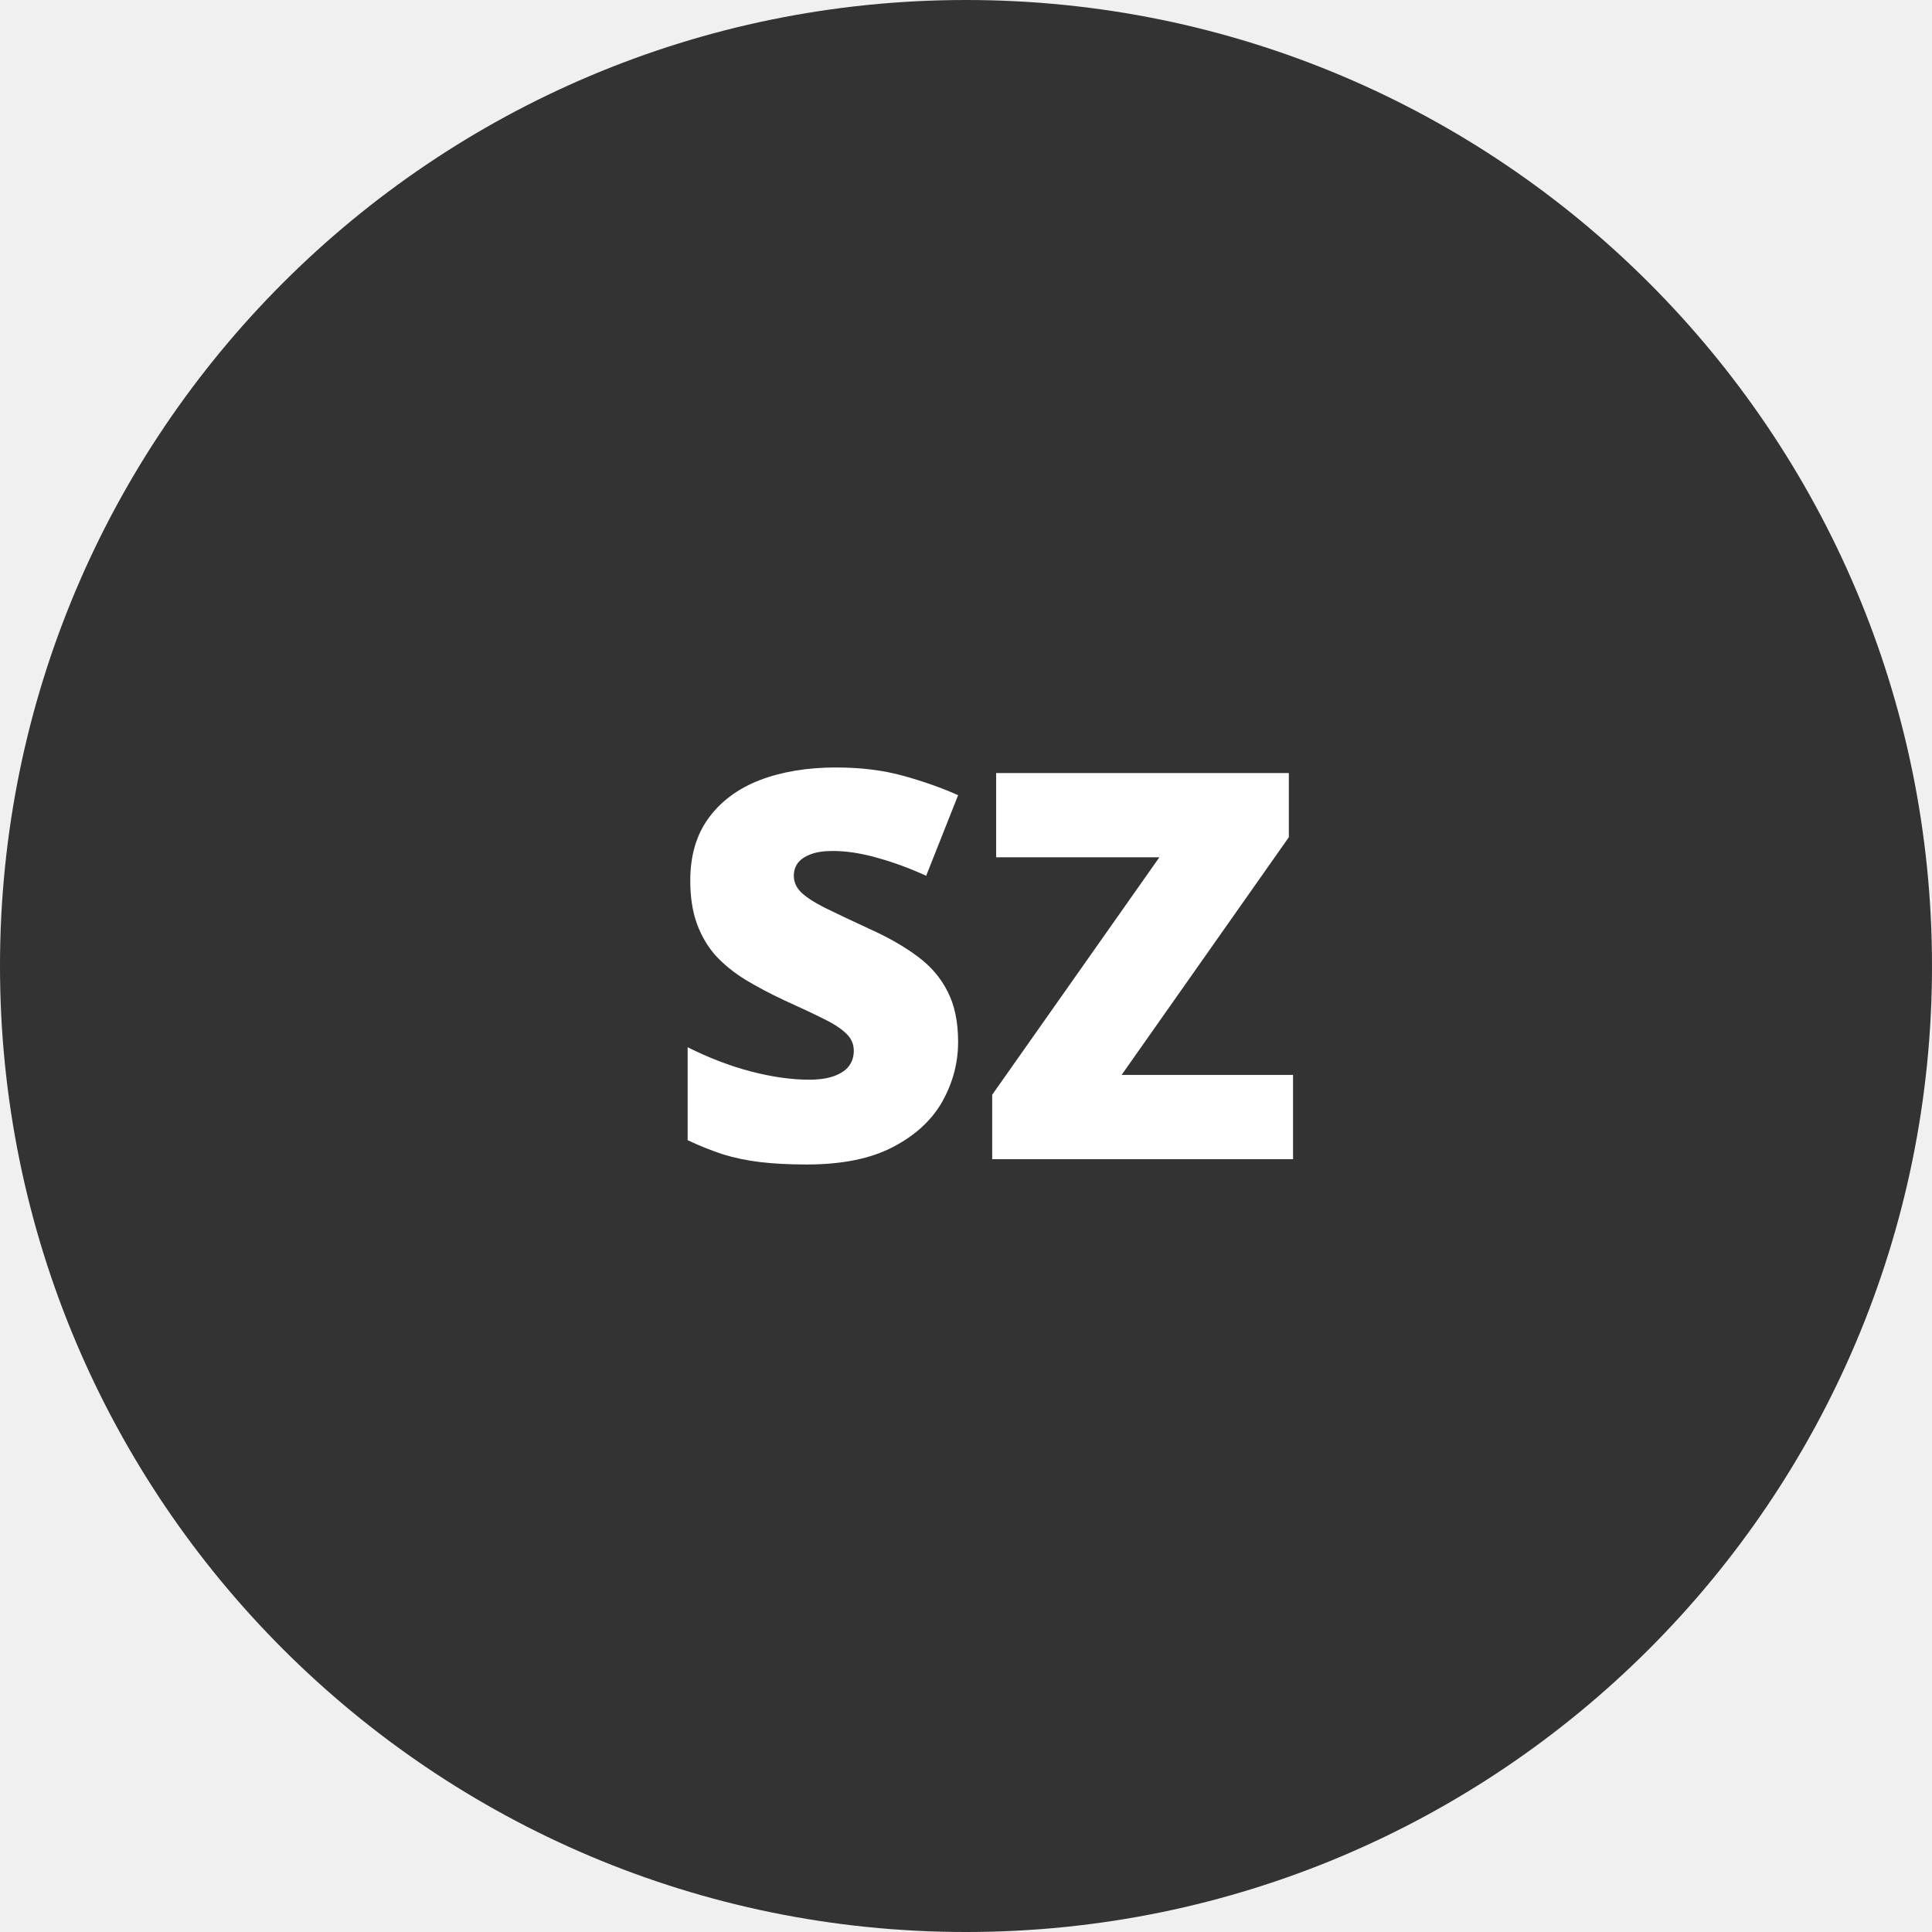
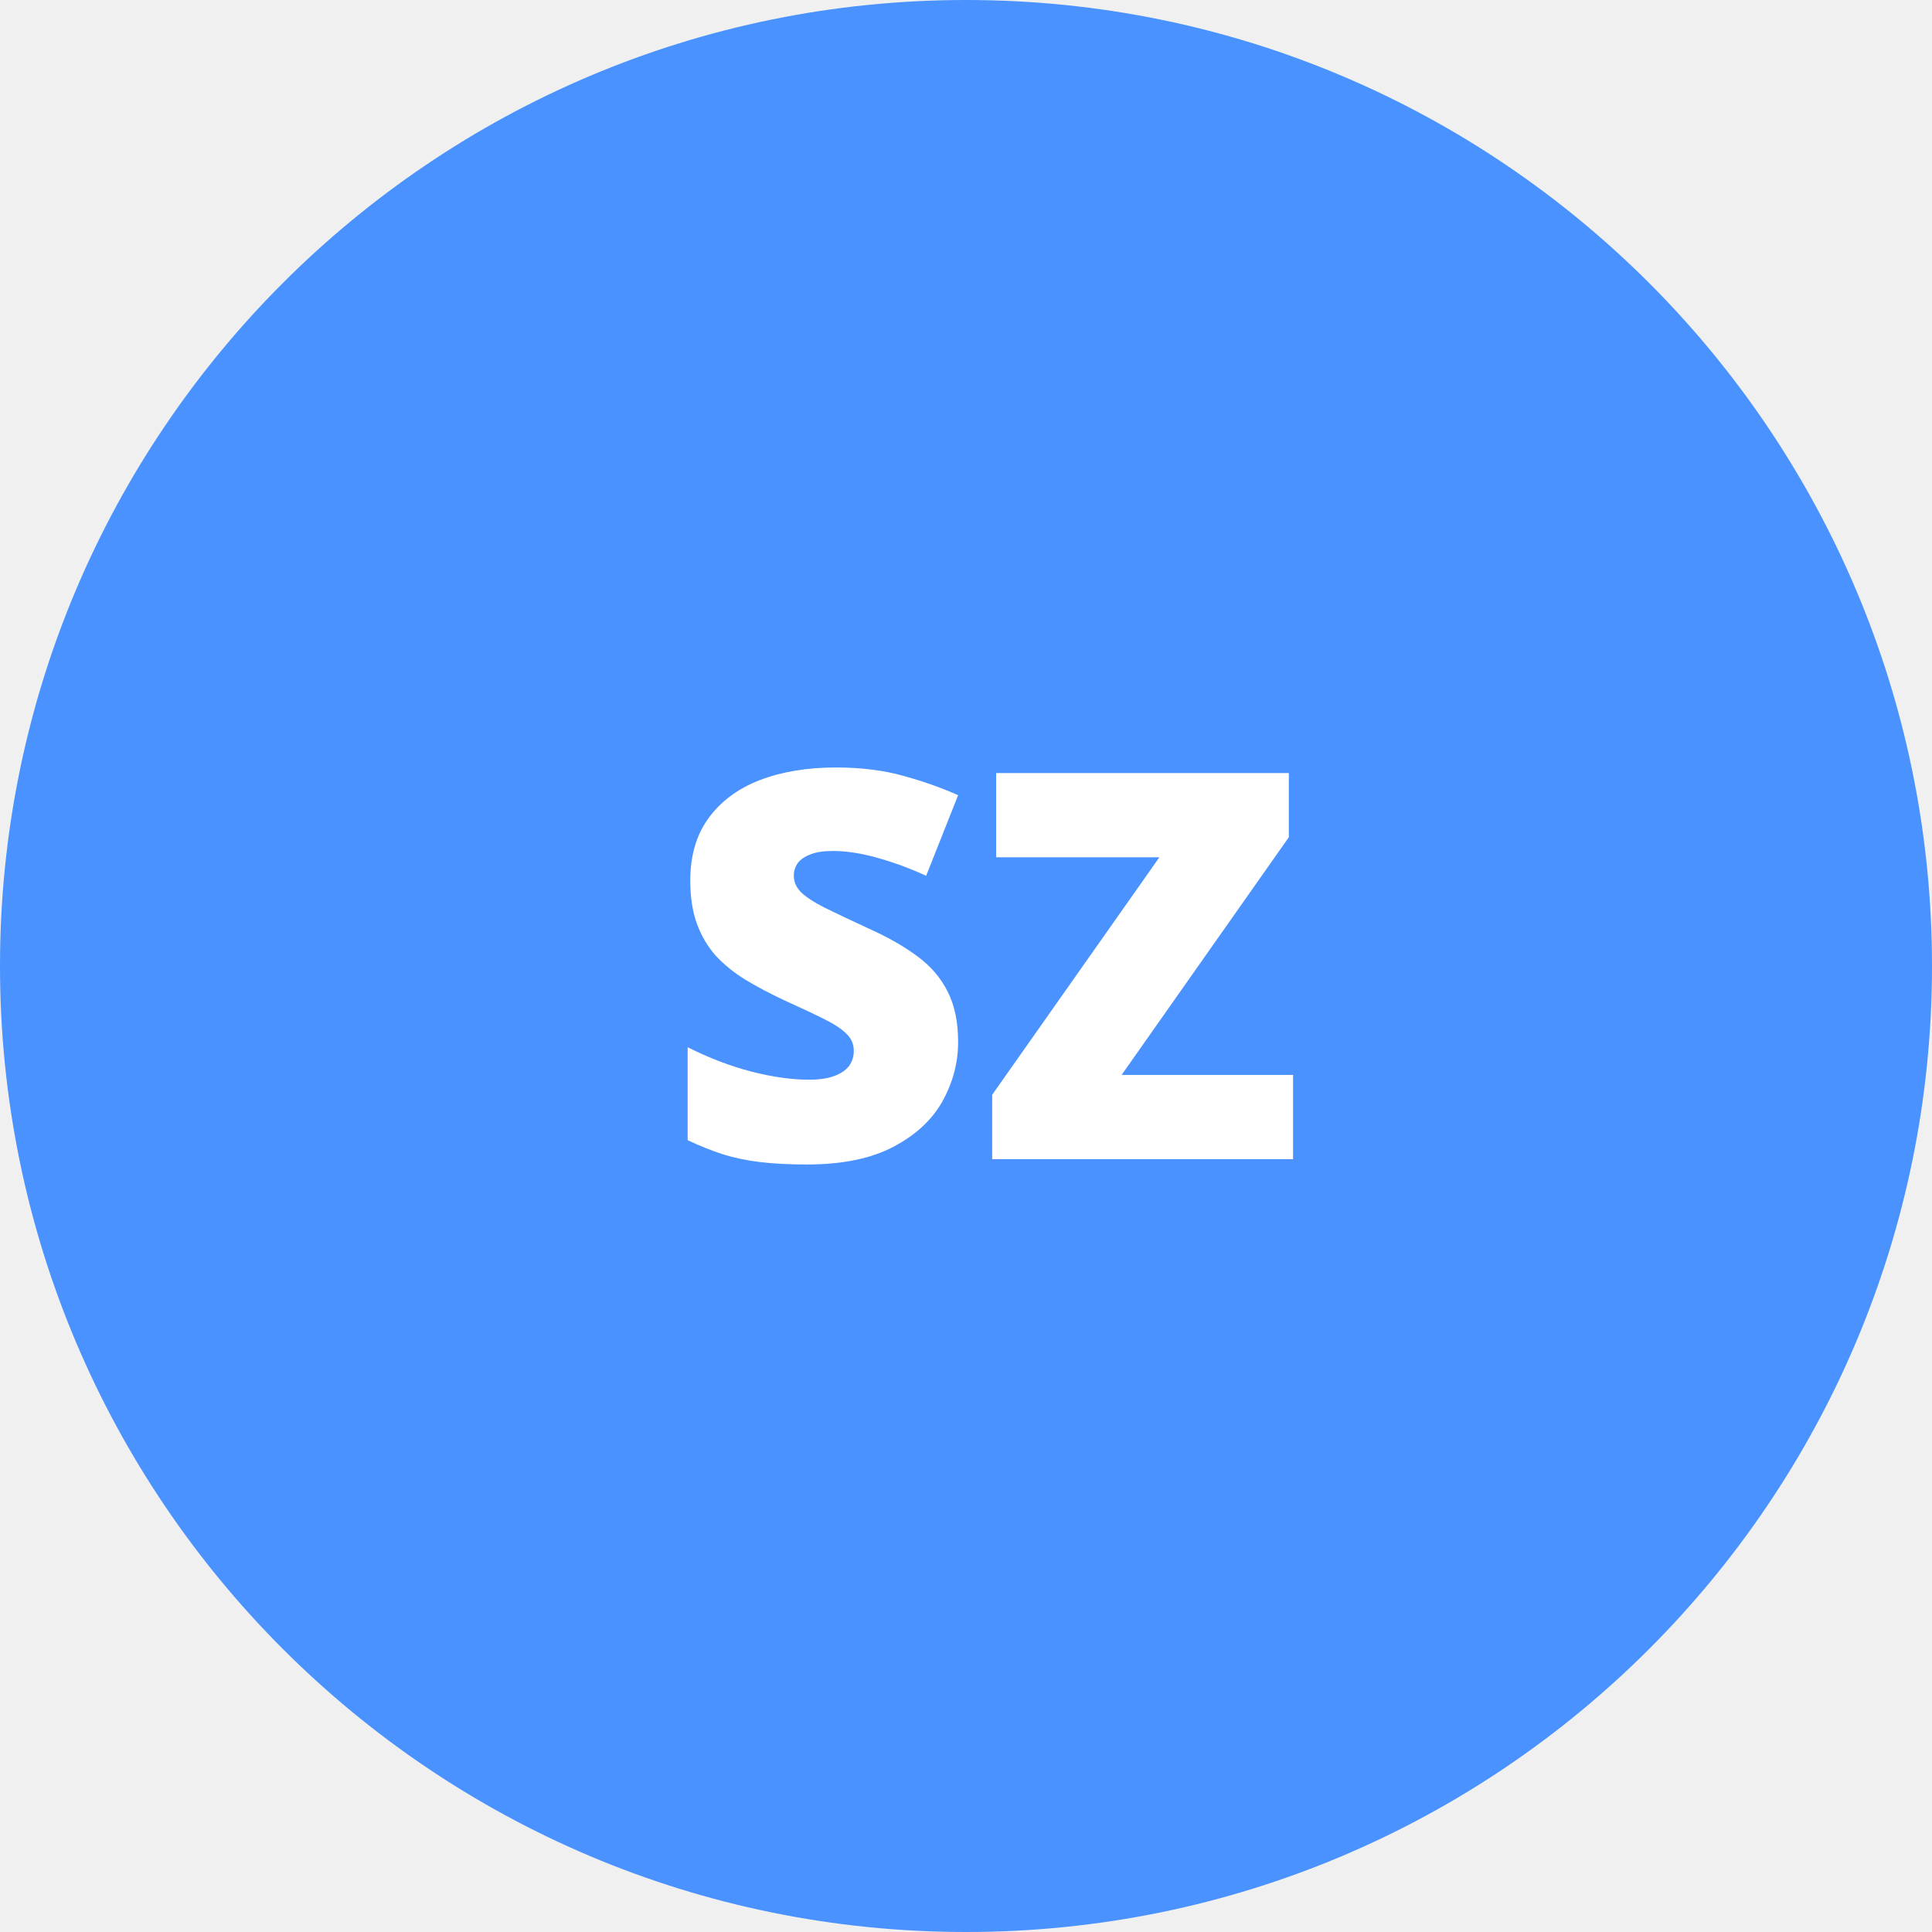
<svg xmlns="http://www.w3.org/2000/svg" width="50" height="50" viewBox="0 0 50 50" fill="none">
-   <circle cx="25" cy="25" r="25" fill="#333333" />
+   <circle cx="25" cy="25" r="25" fill="#4992FF" />
  <path d="M24.796 26.965C24.796 27.507 24.659 28.022 24.386 28.51C24.112 28.993 23.686 29.385 23.107 29.686C22.533 29.986 21.79 30.137 20.879 30.137C20.423 30.137 20.022 30.116 19.676 30.075C19.334 30.034 19.015 29.968 18.719 29.877C18.422 29.781 18.115 29.658 17.796 29.508V27.102C18.338 27.375 18.885 27.585 19.436 27.73C19.988 27.872 20.487 27.942 20.934 27.942C21.203 27.942 21.421 27.91 21.59 27.847C21.763 27.783 21.891 27.696 21.973 27.587C22.055 27.473 22.096 27.343 22.096 27.197C22.096 27.024 22.034 26.878 21.911 26.76C21.793 26.637 21.601 26.509 21.337 26.377C21.073 26.245 20.724 26.081 20.291 25.885C19.922 25.712 19.587 25.534 19.286 25.352C18.99 25.169 18.735 24.962 18.52 24.73C18.311 24.492 18.149 24.217 18.035 23.902C17.921 23.588 17.864 23.216 17.864 22.788C17.864 22.145 18.021 21.608 18.336 21.175C18.655 20.737 19.097 20.409 19.662 20.19C20.232 19.972 20.888 19.862 21.631 19.862C22.283 19.862 22.868 19.935 23.388 20.081C23.912 20.227 24.381 20.393 24.796 20.58L23.969 22.665C23.54 22.469 23.119 22.314 22.704 22.2C22.289 22.082 21.904 22.023 21.549 22.023C21.316 22.023 21.125 22.052 20.975 22.111C20.829 22.166 20.719 22.241 20.646 22.337C20.578 22.433 20.544 22.542 20.544 22.665C20.544 22.82 20.603 22.959 20.722 23.082C20.845 23.205 21.047 23.34 21.33 23.485C21.617 23.627 22.007 23.811 22.499 24.039C22.987 24.258 23.401 24.495 23.743 24.75C24.085 25.001 24.345 25.304 24.523 25.659C24.705 26.01 24.796 26.445 24.796 26.965ZM33.464 30H25.678V28.332L30.005 22.186H25.78V20.006H33.355V21.667L29.027 27.819H33.464V30Z" fill="white" />
</svg>
